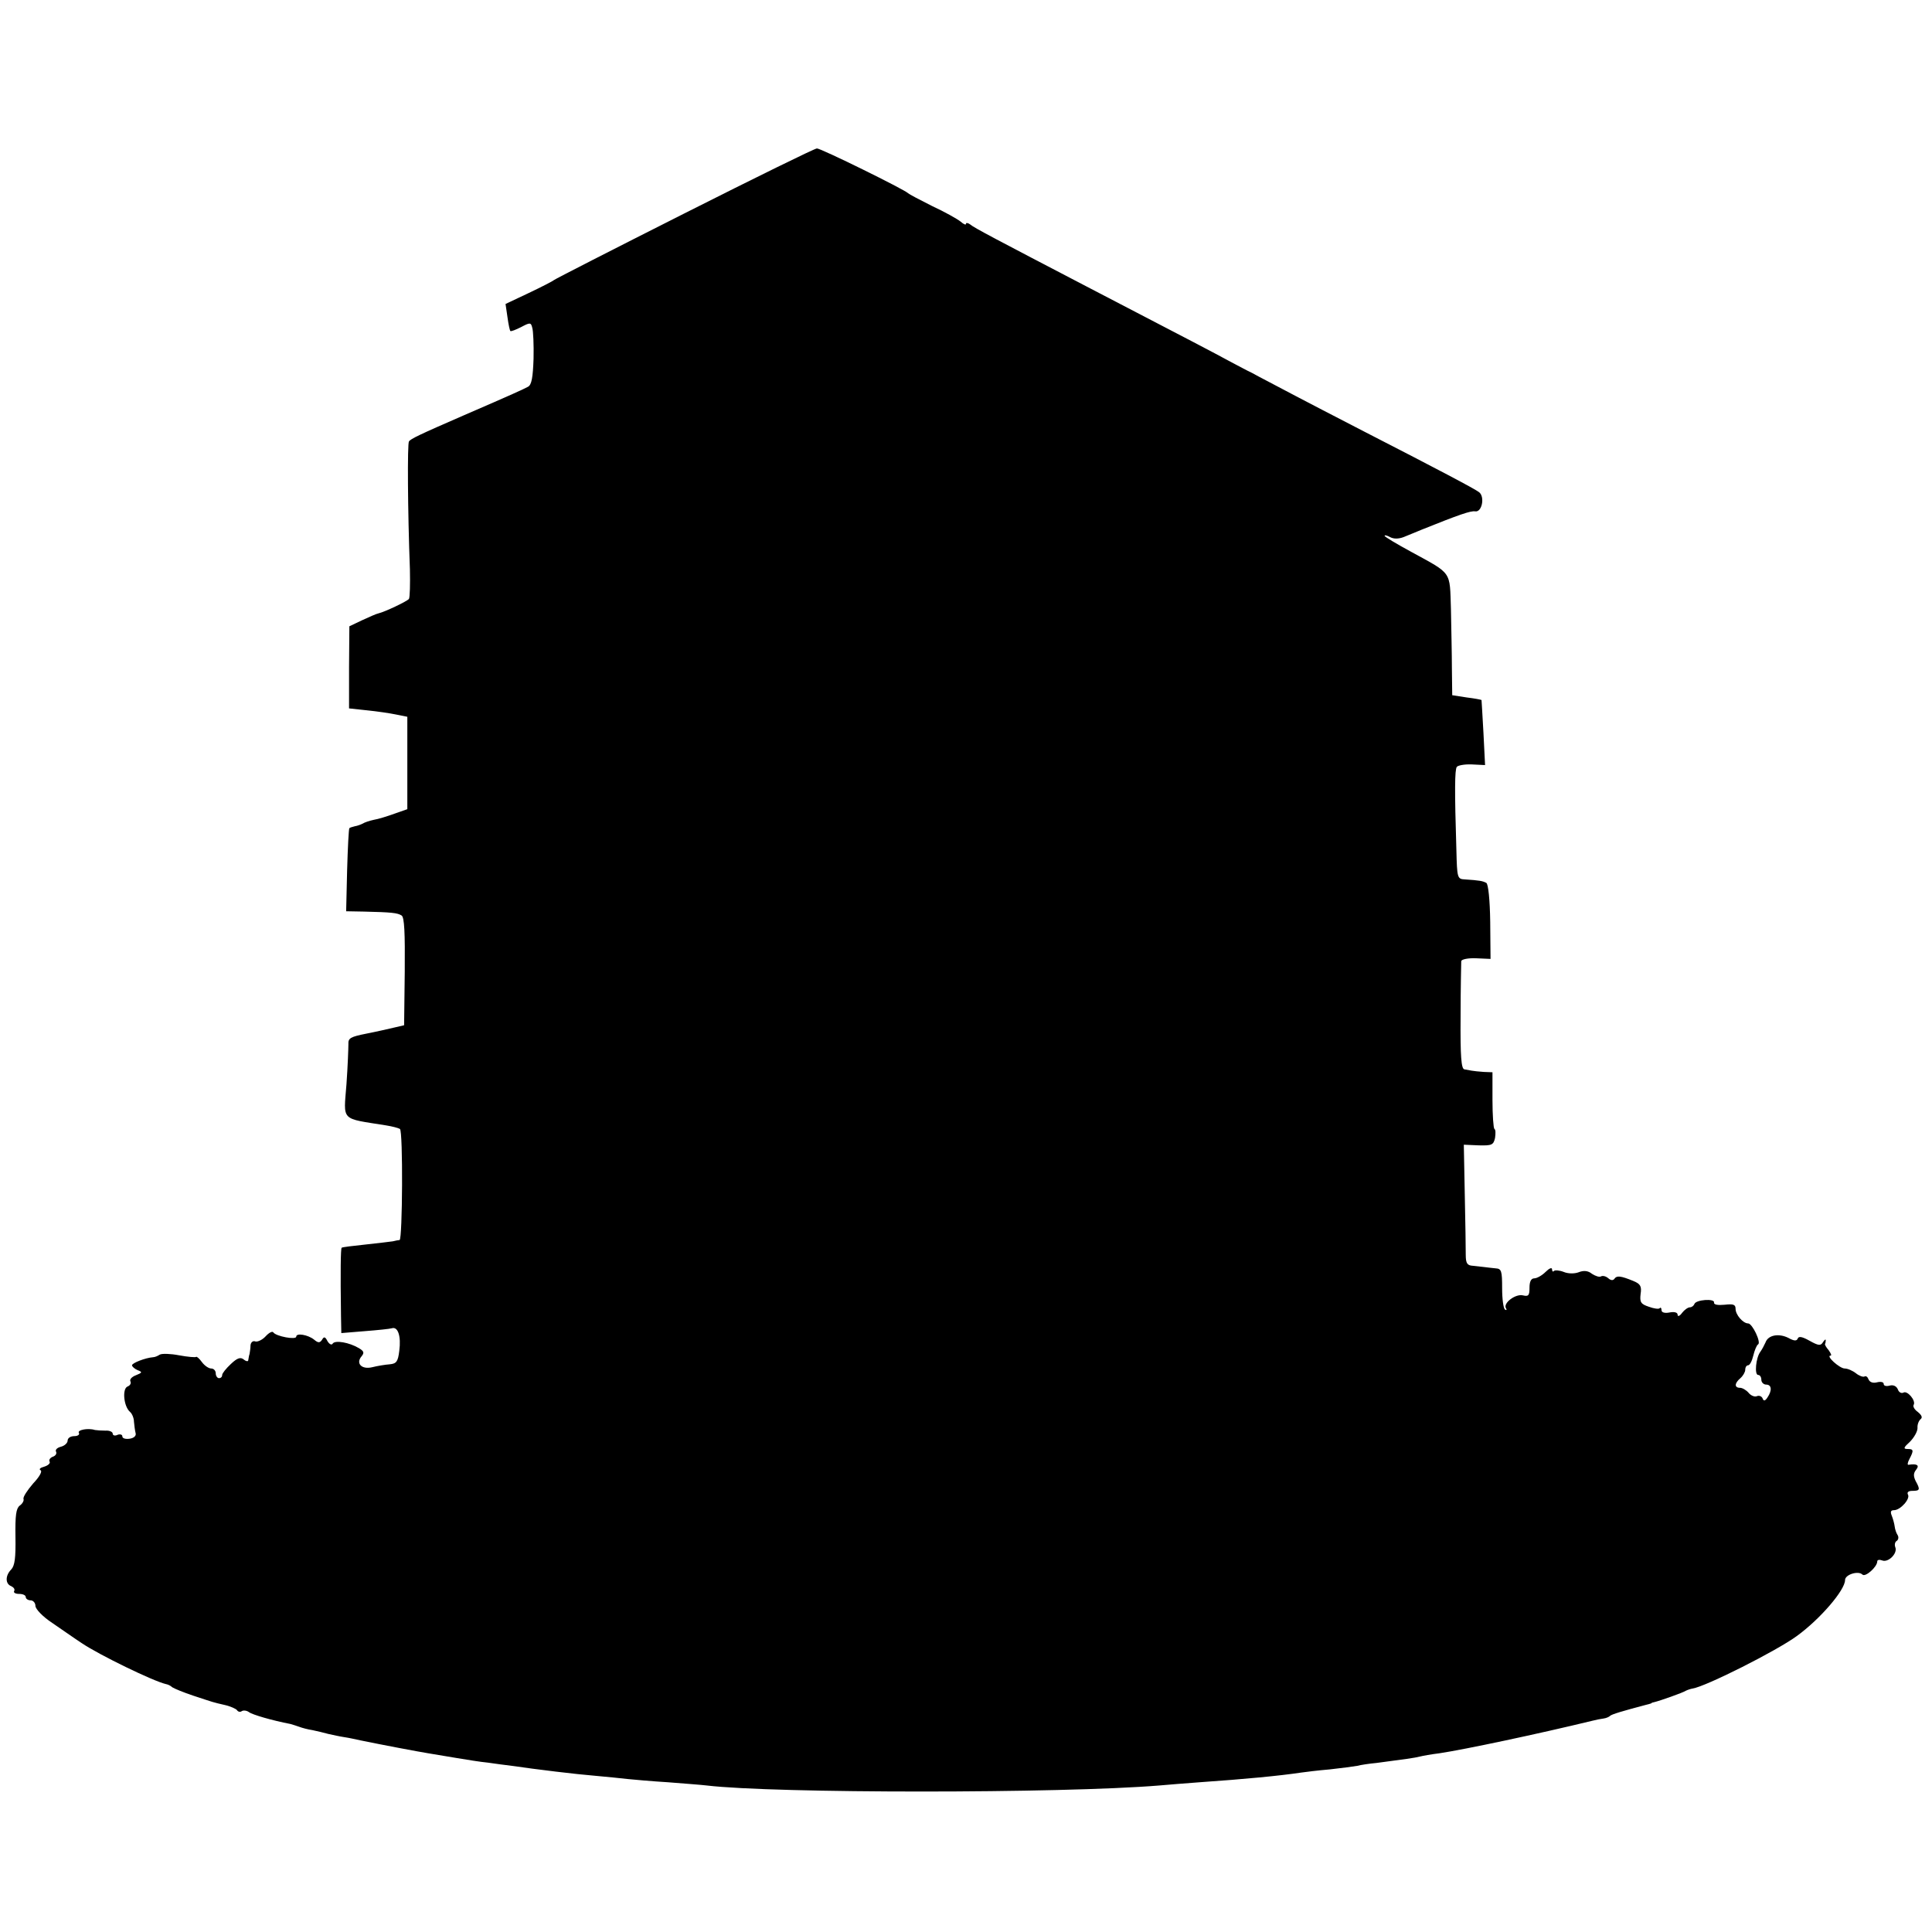
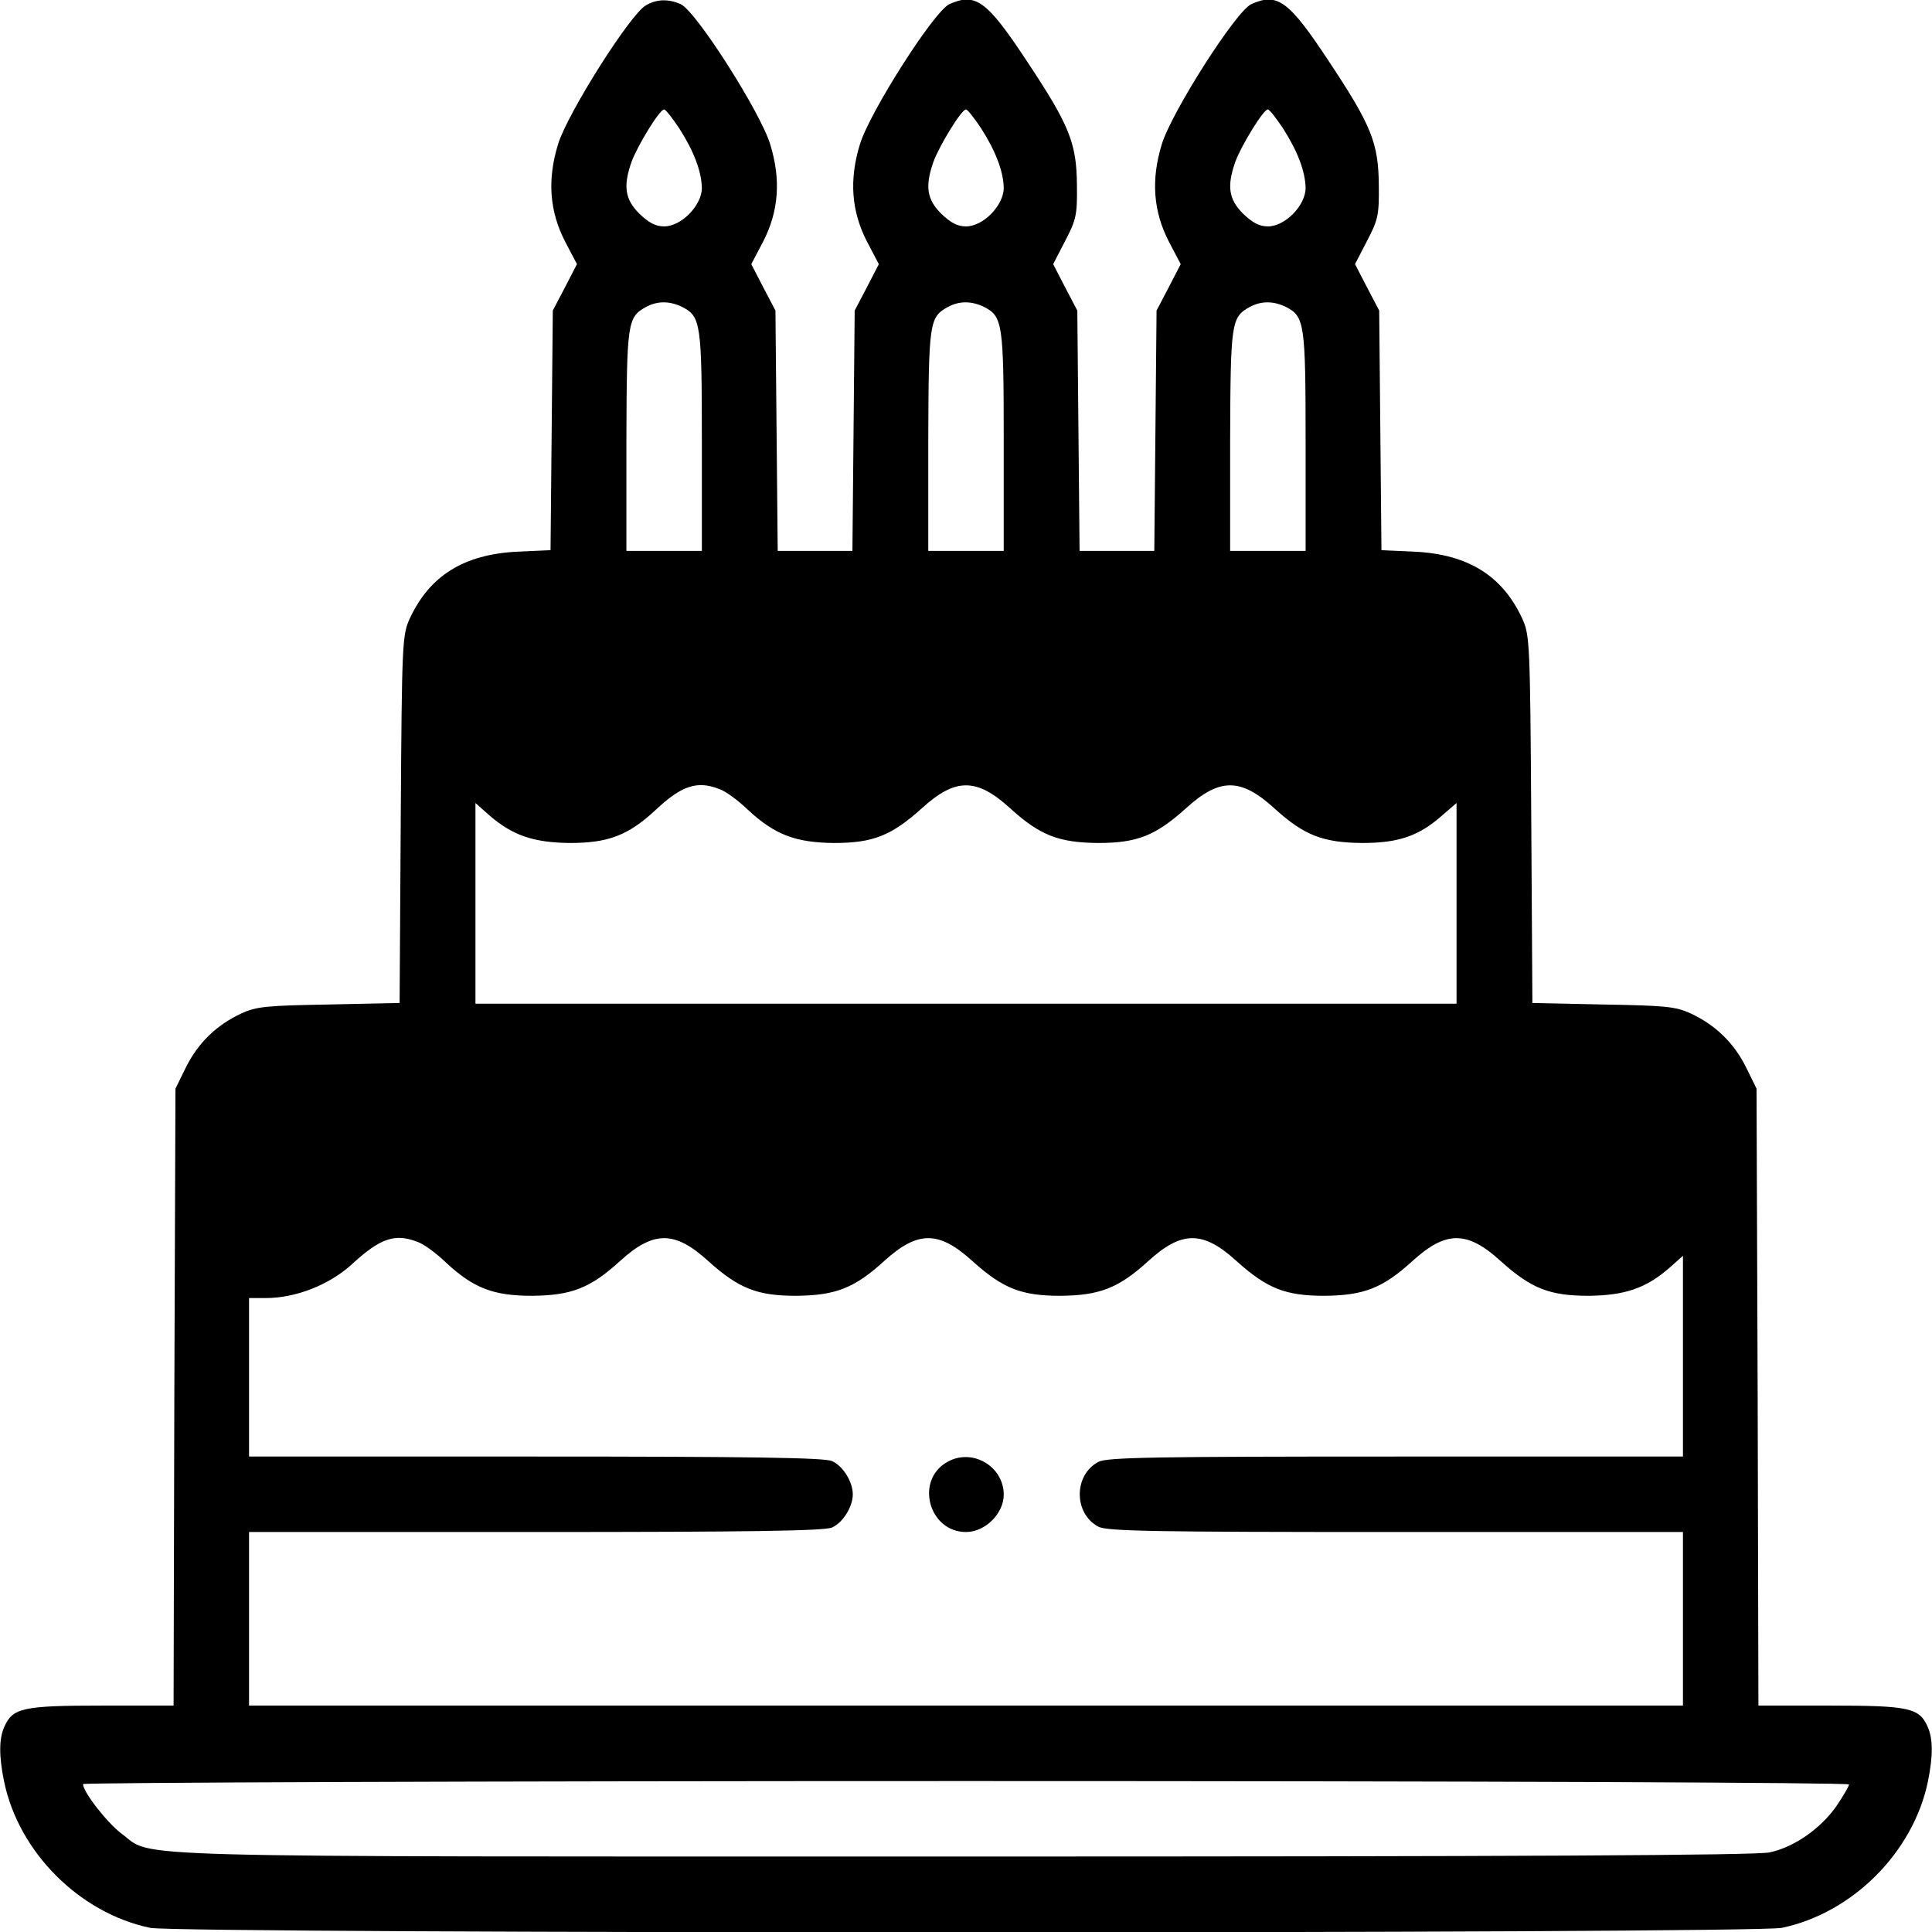
- <svg xmlns="http://www.w3.org/2000/svg" version="1.0" width="600pt" height="600pt" viewBox="0 0 600 600" preserveAspectRatio="xMidYMid meet">
-   <g transform="translate(0,600) scale(0.1,-0.1)" fill="#000000" stroke="none">
-     <path d="M2125 5337 c-220 -111 -402 -204 -405 -207 -3 -3 -38 -21 -78 -40 l-72 -34 6 -41 c3 -22 7 -41 9 -43 2 -2 17 4 33 12 28 15 31 15 35 -2 3 -9 5 -53 4 -96 -2 -58 -6 -81 -17 -87 -15 -8 -45 -22 -200 -89 -138 -60 -165 -73 -170 -81 -5 -7 -4 -212 3 -397 1 -46 0 -87 -3 -92 -5 -7 -74 -40 -95 -45 -6 -1 -28 -11 -50 -21 l-40 -19 -1 -128 c0 -70 0 -127 0 -127 1 0 26 -3 56 -6 30 -3 71 -9 90 -13 l35 -7 0 -144 0 -143 -40 -14 c-22 -8 -51 -17 -64 -19 -14 -3 -29 -8 -35 -12 -6 -3 -17 -7 -24 -8 -8 -2 -15 -4 -17 -6 -2 -2 -5 -61 -7 -131 l-3 -127 55 -1 c86 -2 104 -4 117 -12 9 -5 11 -54 10 -174 l-2 -167 -30 -7 c-17 -4 -56 -13 -87 -19 -50 -10 -57 -14 -56 -33 0 -12 -2 -68 -6 -124 -9 -117 -20 -105 123 -128 19 -3 38 -8 43 -11 10 -6 8 -343 -1 -345 -3 0 -13 -2 -21 -4 -8 -1 -46 -6 -85 -10 -38 -4 -72 -8 -74 -10 -3 -4 -4 -71 -2 -212 l1 -53 73 6 c39 3 78 7 84 9 19 6 29 -25 23 -70 -4 -34 -9 -40 -30 -42 -14 -1 -38 -5 -54 -9 -33 -8 -52 12 -33 34 9 11 7 16 -8 25 -30 18 -75 26 -82 14 -3 -5 -10 -2 -16 8 -7 14 -11 15 -17 4 -7 -10 -12 -10 -25 1 -19 15 -55 21 -55 9 0 -11 -63 1 -71 13 -3 5 -14 -1 -24 -12 -10 -11 -25 -18 -32 -16 -7 3 -14 -2 -15 -12 0 -9 -2 -21 -3 -27 -2 -5 -3 -14 -4 -19 0 -5 -7 -4 -14 2 -10 8 -20 5 -40 -14 -15 -14 -27 -29 -27 -34 0 -6 -4 -10 -10 -10 -5 0 -10 7 -10 15 0 8 -6 15 -14 15 -8 0 -21 9 -29 20 -8 11 -16 18 -18 16 -2 -2 -26 0 -53 5 -26 5 -53 6 -60 2 -6 -4 -15 -8 -21 -8 -24 -2 -65 -18 -65 -25 0 -4 8 -11 17 -15 16 -6 15 -8 -5 -16 -13 -5 -20 -13 -17 -19 3 -6 -1 -13 -9 -16 -17 -7 -12 -62 8 -79 6 -5 12 -19 12 -30 1 -11 3 -27 5 -35 3 -9 -5 -16 -18 -18 -13 -2 -23 1 -23 7 0 6 -7 8 -15 5 -8 -4 -15 -2 -15 4 0 5 -10 10 -22 9 -13 0 -27 1 -33 2 -22 7 -56 0 -50 -9 3 -5 -3 -10 -14 -10 -12 0 -21 -6 -21 -14 0 -7 -9 -16 -21 -19 -12 -3 -18 -10 -15 -15 3 -6 -1 -13 -10 -16 -8 -3 -13 -10 -10 -15 3 -5 -4 -12 -17 -16 -12 -3 -17 -8 -11 -11 6 -3 -3 -20 -23 -41 -18 -21 -32 -42 -30 -48 2 -5 -3 -15 -12 -21 -11 -9 -14 -30 -13 -97 1 -65 -2 -89 -13 -101 -19 -19 -19 -45 0 -52 8 -4 12 -10 9 -15 -3 -5 4 -9 15 -9 12 0 21 -4 21 -10 0 -5 7 -10 15 -10 8 0 15 -8 15 -17 0 -10 23 -34 52 -53 28 -19 69 -48 92 -63 55 -37 222 -118 261 -127 6 -1 15 -5 20 -10 6 -4 35 -16 65 -26 67 -22 59 -20 98 -29 18 -4 35 -12 38 -16 3 -5 10 -7 15 -3 5 3 15 2 22 -3 10 -8 72 -26 129 -37 7 -2 20 -6 28 -9 8 -3 26 -8 40 -10 14 -3 36 -8 50 -12 14 -3 36 -8 50 -10 14 -2 36 -7 50 -10 68 -14 179 -35 210 -40 19 -3 60 -10 90 -15 30 -5 73 -12 95 -14 22 -3 56 -8 75 -10 75 -11 198 -26 260 -31 36 -3 81 -8 100 -10 19 -2 76 -7 125 -10 50 -4 104 -8 120 -10 210 -25 1101 -25 1405 0 25 2 81 7 125 10 144 10 248 20 315 30 14 2 54 7 90 10 36 4 74 9 85 11 11 3 38 7 60 9 84 11 121 16 135 20 8 2 35 7 60 10 80 12 306 60 475 101 11 3 27 6 35 7 8 1 17 5 20 8 4 5 42 16 110 34 8 2 16 4 18 5 1 2 5 3 10 4 17 4 88 29 97 35 6 3 15 6 21 7 41 6 261 117 324 163 73 53 150 143 150 174 0 17 41 30 54 17 9 -9 46 24 46 41 0 5 7 6 15 3 19 -8 49 22 41 41 -3 8 -1 17 5 20 5 4 6 12 2 18 -4 6 -8 18 -9 27 -1 8 -5 23 -9 33 -5 12 -3 17 7 17 20 0 52 36 43 49 -3 7 2 11 14 11 24 0 25 4 10 31 -7 15 -7 24 2 35 11 14 2 19 -24 15 -4 -1 -3 7 3 18 14 27 13 31 -6 31 -14 0 -12 5 7 22 13 13 24 32 24 43 -1 11 4 23 10 28 6 5 3 12 -9 22 -10 7 -16 17 -13 22 8 13 -20 46 -32 38 -6 -3 -14 1 -17 10 -4 10 -14 15 -25 12 -11 -3 -19 -1 -19 5 0 6 -9 8 -21 5 -12 -3 -22 0 -26 9 -3 8 -8 12 -13 9 -4 -2 -16 2 -26 10 -10 8 -26 15 -35 15 -16 0 -60 40 -44 40 4 0 1 7 -6 17 -8 9 -13 18 -11 20 1 1 2 6 2 11 0 4 -4 1 -9 -7 -7 -11 -14 -10 -41 5 -23 13 -34 15 -37 7 -3 -8 -11 -8 -29 2 -30 15 -63 9 -71 -14 -4 -9 -11 -22 -16 -29 -14 -18 -19 -72 -7 -72 6 0 10 -7 10 -15 0 -8 7 -15 15 -15 17 0 19 -18 4 -40 -7 -11 -12 -12 -15 -3 -3 7 -11 10 -18 7 -7 -3 -19 2 -26 11 -7 8 -19 15 -26 15 -18 0 -18 14 1 30 8 7 15 19 15 26 0 8 4 14 9 14 5 0 12 13 16 30 4 16 10 32 15 35 10 6 -18 65 -31 65 -16 0 -39 27 -39 45 0 14 -7 16 -34 13 -21 -2 -34 0 -33 7 3 13 -57 9 -61 -5 -2 -5 -8 -10 -14 -10 -6 0 -17 -8 -24 -17 -7 -10 -14 -13 -14 -6 0 7 -10 10 -25 7 -15 -3 -25 0 -25 7 0 7 -3 10 -6 6 -3 -3 -18 -1 -34 5 -24 8 -28 14 -25 39 4 25 -1 32 -23 41 -39 16 -51 17 -58 7 -4 -6 -11 -6 -19 1 -8 7 -18 9 -23 6 -5 -3 -17 1 -28 8 -12 10 -26 11 -41 5 -13 -5 -33 -5 -47 1 -13 5 -27 6 -30 3 -3 -4 -6 -1 -6 5 0 7 -9 3 -20 -8 -11 -11 -27 -20 -35 -20 -10 0 -15 -10 -15 -29 0 -24 -3 -28 -20 -24 -23 6 -63 -24 -53 -40 3 -5 2 -7 -3 -4 -5 3 -9 33 -9 66 0 54 -2 61 -20 62 -11 1 -27 3 -35 4 -8 1 -25 3 -36 4 -17 1 -22 7 -22 34 0 17 -1 102 -3 187 l-3 155 46 -2 c41 -1 46 1 51 23 2 14 2 26 -2 28 -3 2 -6 43 -6 90 l0 86 -27 1 c-16 1 -32 3 -38 4 -5 1 -16 3 -22 4 -10 1 -13 40 -12 164 0 89 2 167 2 172 1 6 22 10 46 9 l45 -2 -1 115 c-1 69 -6 117 -12 121 -11 6 -21 8 -68 11 -22 1 -23 6 -25 89 -6 191 -5 250 1 260 3 5 24 9 47 8 l41 -2 -5 100 c-3 56 -6 102 -6 102 -1 1 -21 5 -46 8 l-45 7 -1 82 c0 45 -2 129 -3 186 -4 119 5 107 -123 177 -46 25 -83 47 -83 50 0 3 8 1 17 -4 11 -6 26 -6 42 0 14 6 40 16 56 23 117 47 152 59 166 57 21 -4 31 44 13 59 -12 10 -128 71 -354 187 -79 41 -175 90 -307 160 -13 7 -33 17 -45 24 -13 6 -45 23 -73 38 -46 25 -111 59 -440 230 -280 146 -351 183 -362 193 -7 5 -13 6 -13 2 0 -5 -8 -1 -17 7 -10 8 -49 30 -88 48 -38 19 -72 37 -75 40 -10 11 -272 140 -283 139 -7 0 -192 -91 -412 -202z" />
+ <svg xmlns="http://www.w3.org/2000/svg" version="1.0" width="512pt" height="512pt" viewBox="0 0 512 512" preserveAspectRatio="xMidYMid meet">
+   <g transform="translate(0,512) scale(0.1,-0.1)" fill="#000000" stroke="none">
+     <path d="M1712 5106 c-41 -22 -209 -288 -233 -368 -29 -94 -23 -178 19 -259 l31 -59 -32 -62 -32 -61 -3 -317 -3 -318 -88 -4 c-141 -7 -232 -63 -285 -177 -20 -44 -21 -62 -24 -533 l-3 -486 -187 -4 c-165 -3 -192 -5 -233 -24 -66 -31 -114 -78 -146 -142 l-28 -57 -3 -817 -2 -818 -191 0 c-207 0 -235 -6 -257 -55 -15 -32 -15 -79 -1 -147 39 -187 200 -348 387 -387 75 -16 4249 -16 4324 0 187 39 348 200 387 387 14 68 14 115 -1 147 -22 49 -50 55 -257 55 l-191 0 -2 818 -3 817 -28 57 c-32 64 -80 111 -146 142 -41 19 -68 21 -233 24 l-187 4 -3 486 c-3 471 -4 489 -24 533 -53 114 -144 170 -285 177 l-88 4 -3 318 -3 317 -32 61 -32 62 32 62 c29 55 32 69 31 147 -1 112 -19 158 -134 331 -105 159 -135 180 -204 149 -41 -19 -211 -286 -237 -371 -29 -94 -23 -178 19 -259 l31 -59 -32 -62 -32 -61 -3 -319 -3 -318 -99 0 -99 0 -3 318 -3 319 -32 61 -32 62 32 62 c29 55 32 69 31 147 -1 112 -19 158 -134 331 -105 159 -135 180 -204 149 -41 -19 -211 -286 -237 -371 -29 -94 -23 -178 19 -259 l31 -59 -32 -62 -32 -61 -3 -319 -3 -318 -99 0 -99 0 -3 318 -3 319 -32 61 -32 62 31 59 c42 81 48 165 19 259 -26 85 -196 352 -237 371 -32 14 -63 14 -92 -3z m88 -326 c39 -61 59 -114 60 -158 0 -46 -54 -102 -100 -102 -23 0 -41 10 -66 34 -38 38 -43 73 -20 138 16 43 74 138 86 138 4 0 22 -23 40 -50z m800 0 c39 -61 59 -114 60 -158 0 -46 -54 -102 -100 -102 -23 0 -41 10 -66 34 -38 38 -43 73 -20 138 16 43 74 138 86 138 4 0 22 -23 40 -50z m800 0 c39 -61 59 -114 60 -158 0 -46 -54 -102 -100 -102 -23 0 -41 10 -66 34 -38 38 -43 73 -20 138 16 43 74 138 86 138 4 0 22 -23 40 -50z m-1591 -474 c48 -25 51 -44 51 -356 l0 -290 -100 0 -100 0 0 293 c1 312 3 326 51 353 31 17 64 17 98 0z m800 0 c48 -25 51 -44 51 -356 l0 -290 -100 0 -100 0 0 293 c1 312 3 326 51 353 31 17 64 17 98 0z m800 0 c48 -25 51 -44 51 -356 l0 -290 -100 0 -100 0 0 293 c1 312 3 326 51 353 31 17 64 17 98 0z m-1503 -1277 c16 -5 50 -30 76 -55 71 -66 126 -87 228 -88 103 0 152 19 233 92 89 81 145 81 234 0 79 -72 129 -91 233 -92 103 0 152 19 233 92 89 81 145 81 234 0 79 -72 129 -91 233 -92 96 0 150 18 213 74 l37 32 0 -266 0 -266 -1300 0 -1300 0 0 266 0 266 36 -32 c62 -54 118 -73 214 -74 102 0 155 20 228 88 68 64 110 78 168 55z m-800 -1200 c16 -5 50 -30 76 -55 73 -68 126 -88 228 -88 104 1 154 20 233 92 89 81 145 81 234 0 81 -73 130 -92 233 -92 104 1 154 20 233 92 89 81 145 81 234 0 81 -73 130 -92 233 -92 104 1 154 20 233 92 89 81 145 81 234 0 81 -73 130 -92 233 -92 104 1 154 20 233 92 89 81 145 81 234 0 81 -73 130 -92 233 -92 96 1 152 20 214 74 l36 32 0 -266 0 -266 -760 0 c-639 0 -765 -2 -789 -14 -66 -35 -66 -137 0 -172 24 -12 150 -14 789 -14 l760 0 0 -230 0 -230 -1900 0 -1900 0 0 230 0 230 760 0 c567 0 766 3 785 12 29 13 55 55 55 88 0 33 -26 75 -55 88 -19 9 -218 12 -785 12 l-760 0 0 210 0 210 44 0 c80 0 169 35 229 90 75 69 114 82 173 59z m3794 -1438 c0 -5 -15 -30 -33 -57 -42 -60 -112 -109 -177 -123 -36 -8 -674 -11 -2139 -11 -2291 0 -2141 -4 -2228 60 -38 28 -103 111 -103 132 0 4 1053 8 2340 8 1362 0 2340 -4 2340 -9z" />
+     <path d="M2511 1246 c-87 -48 -50 -186 49 -186 51 0 100 49 100 99 0 75 -83 124 -149 87z" />
  </g>
</svg>
